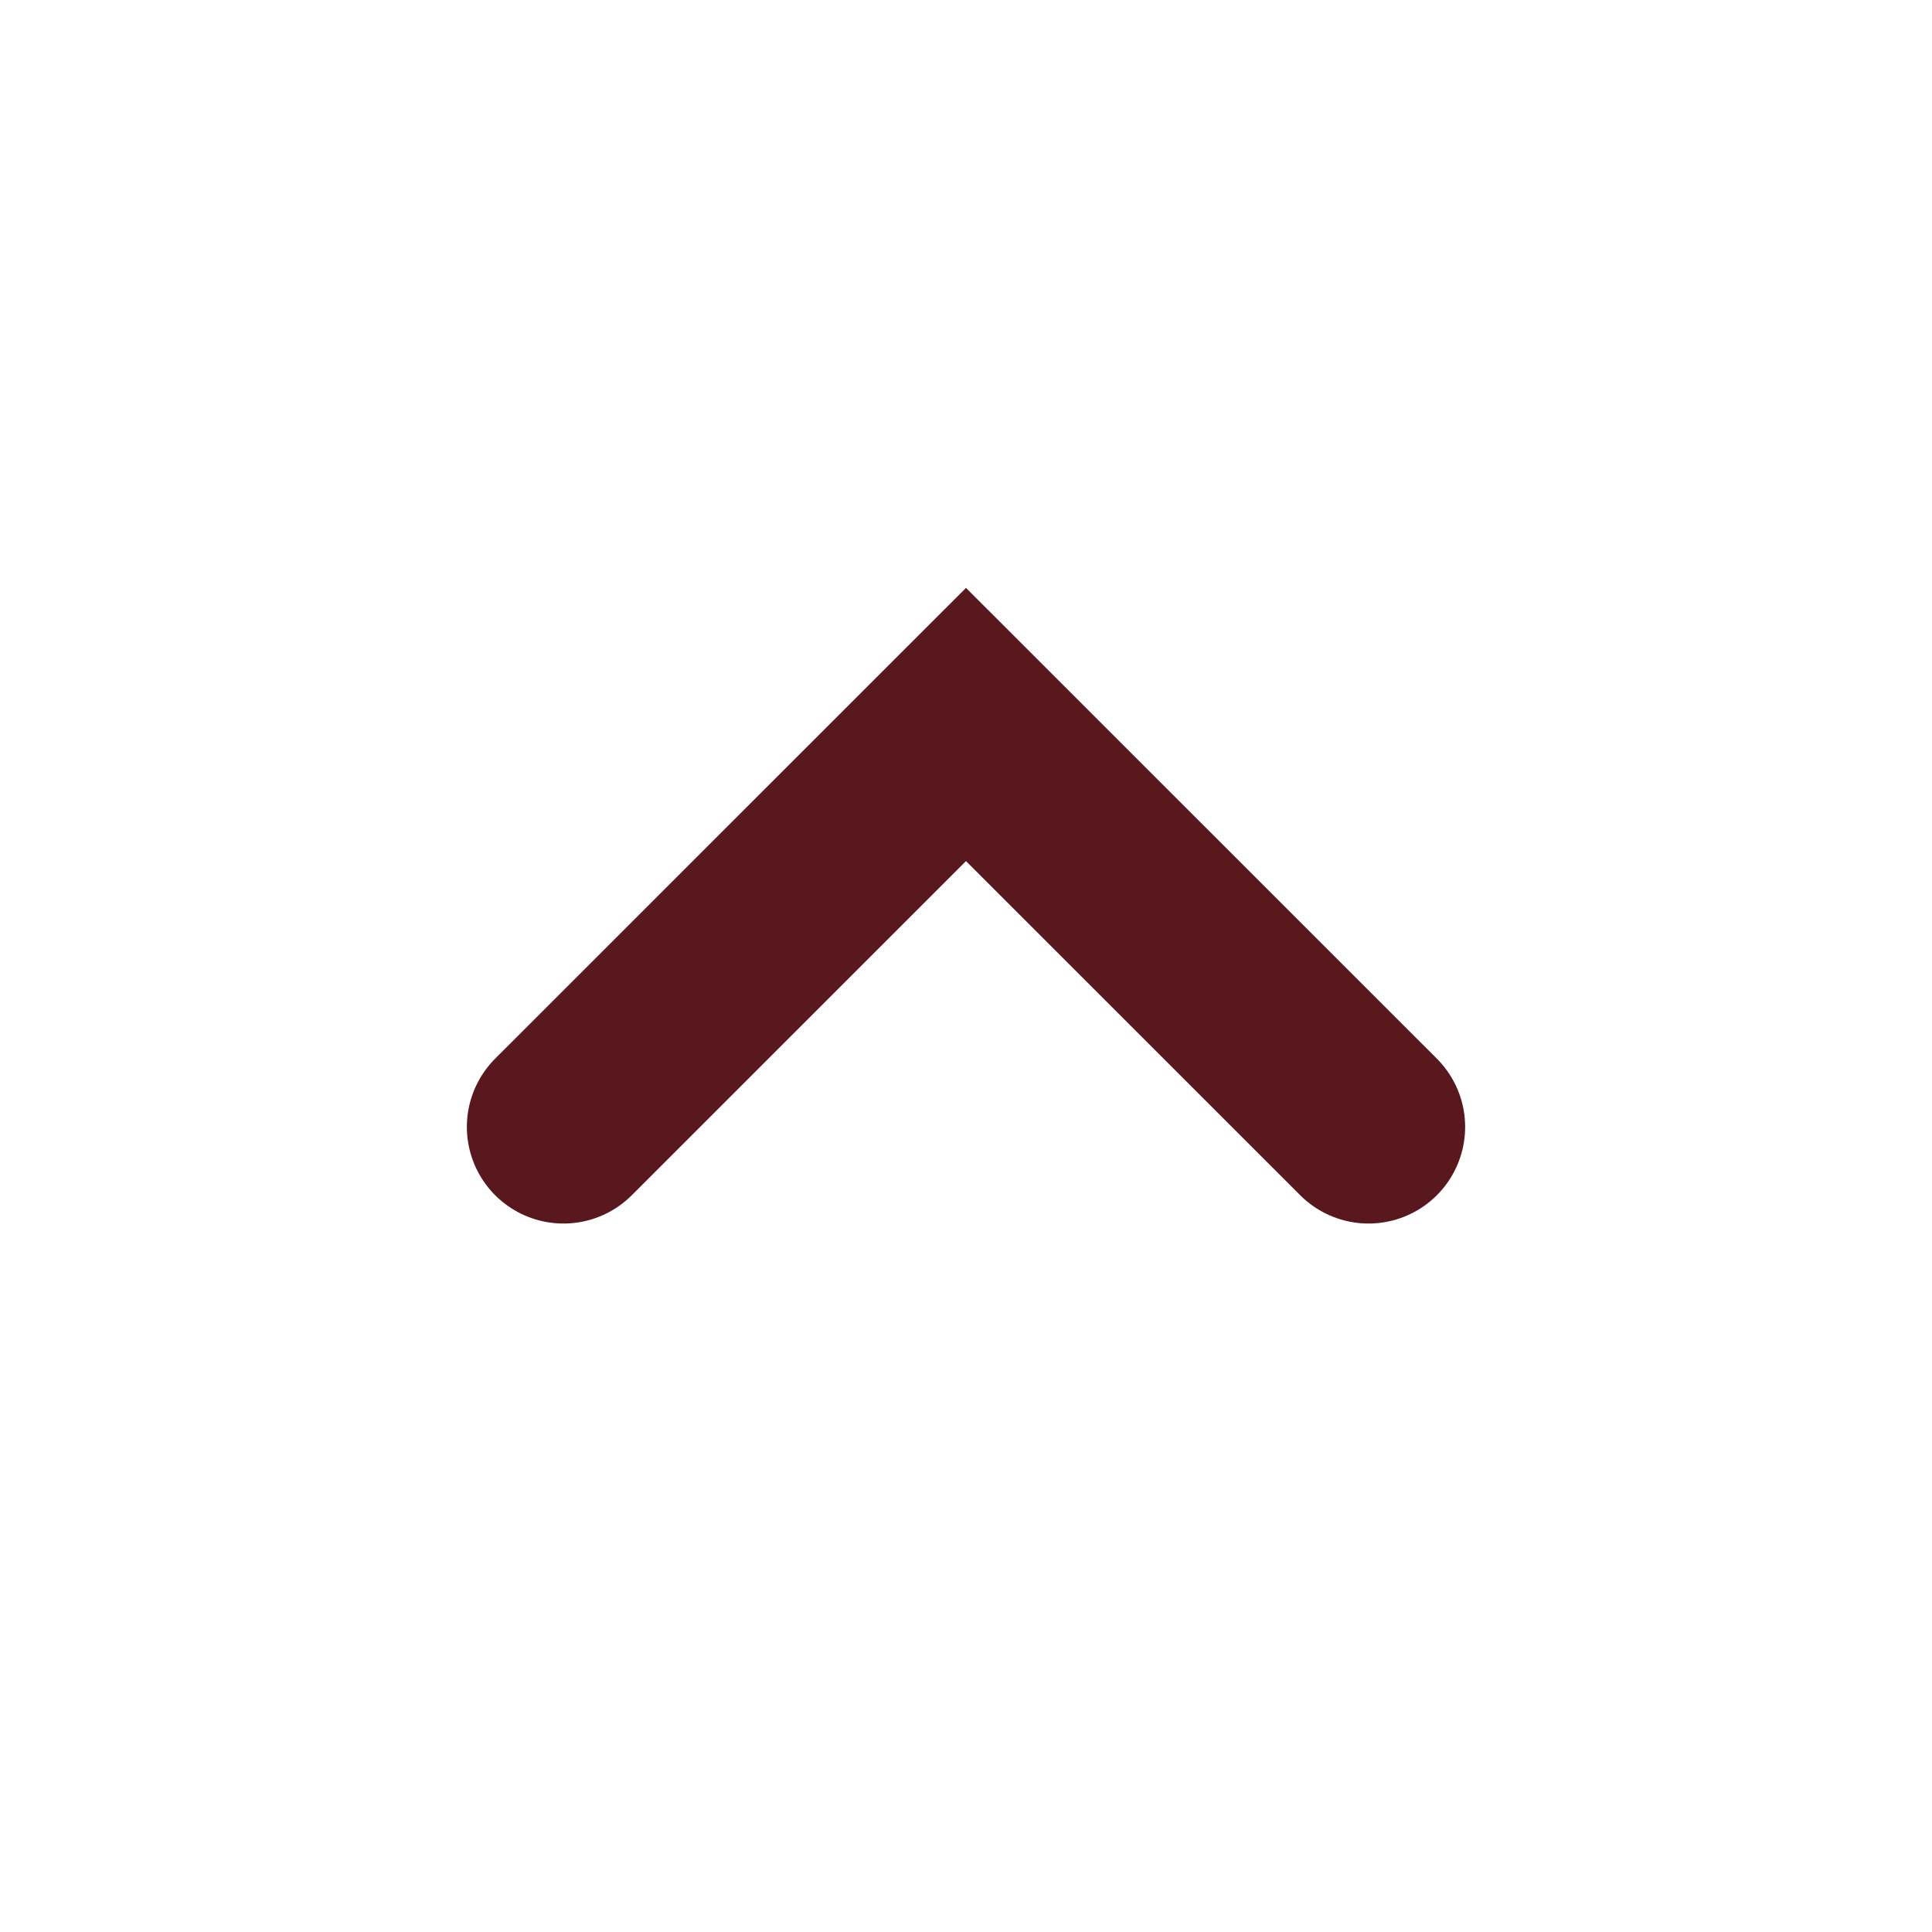
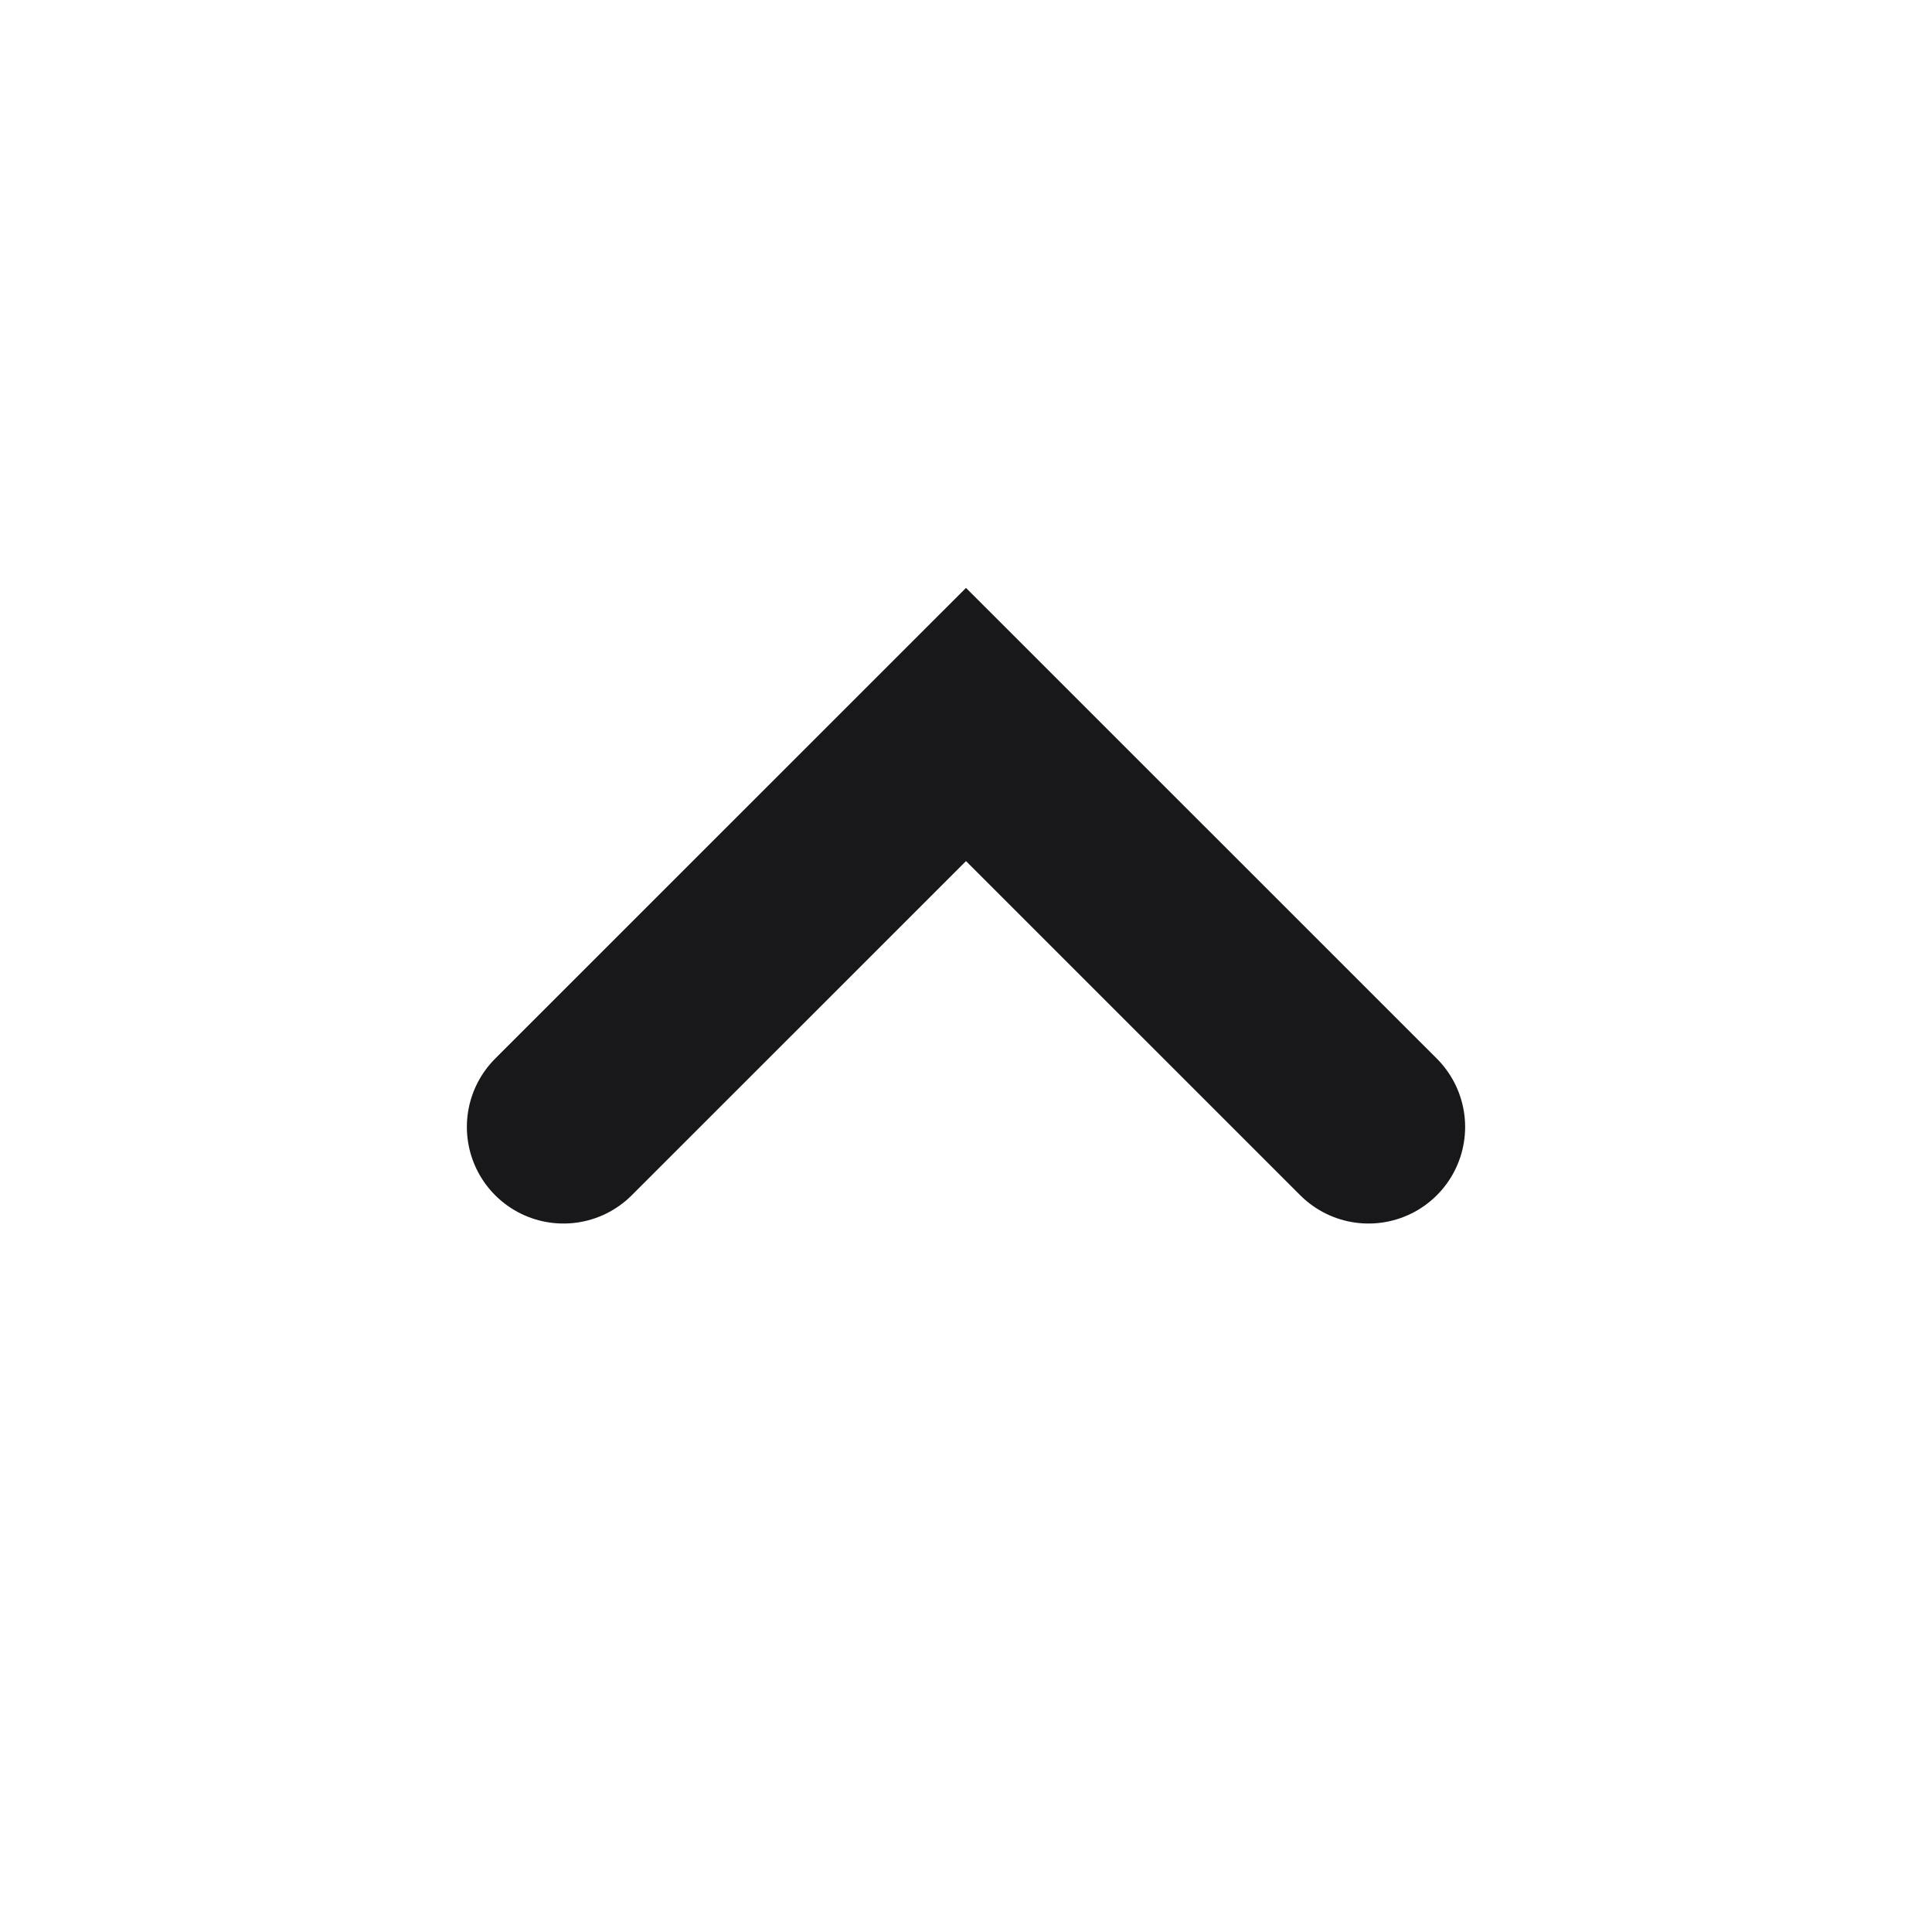
<svg xmlns="http://www.w3.org/2000/svg" width="20" height="20" viewBox="0 0 20 20" fill="none">
-   <path d="M14.167 11.666L10 7.5L5.833 11.666" stroke="#58181D" stroke-width="2" stroke-linecap="round" />
+   <path d="M14.167 11.666L10 7.5L5.833 11.666" stroke="#18171A" stroke-width="2" stroke-linecap="round" />
</svg>
